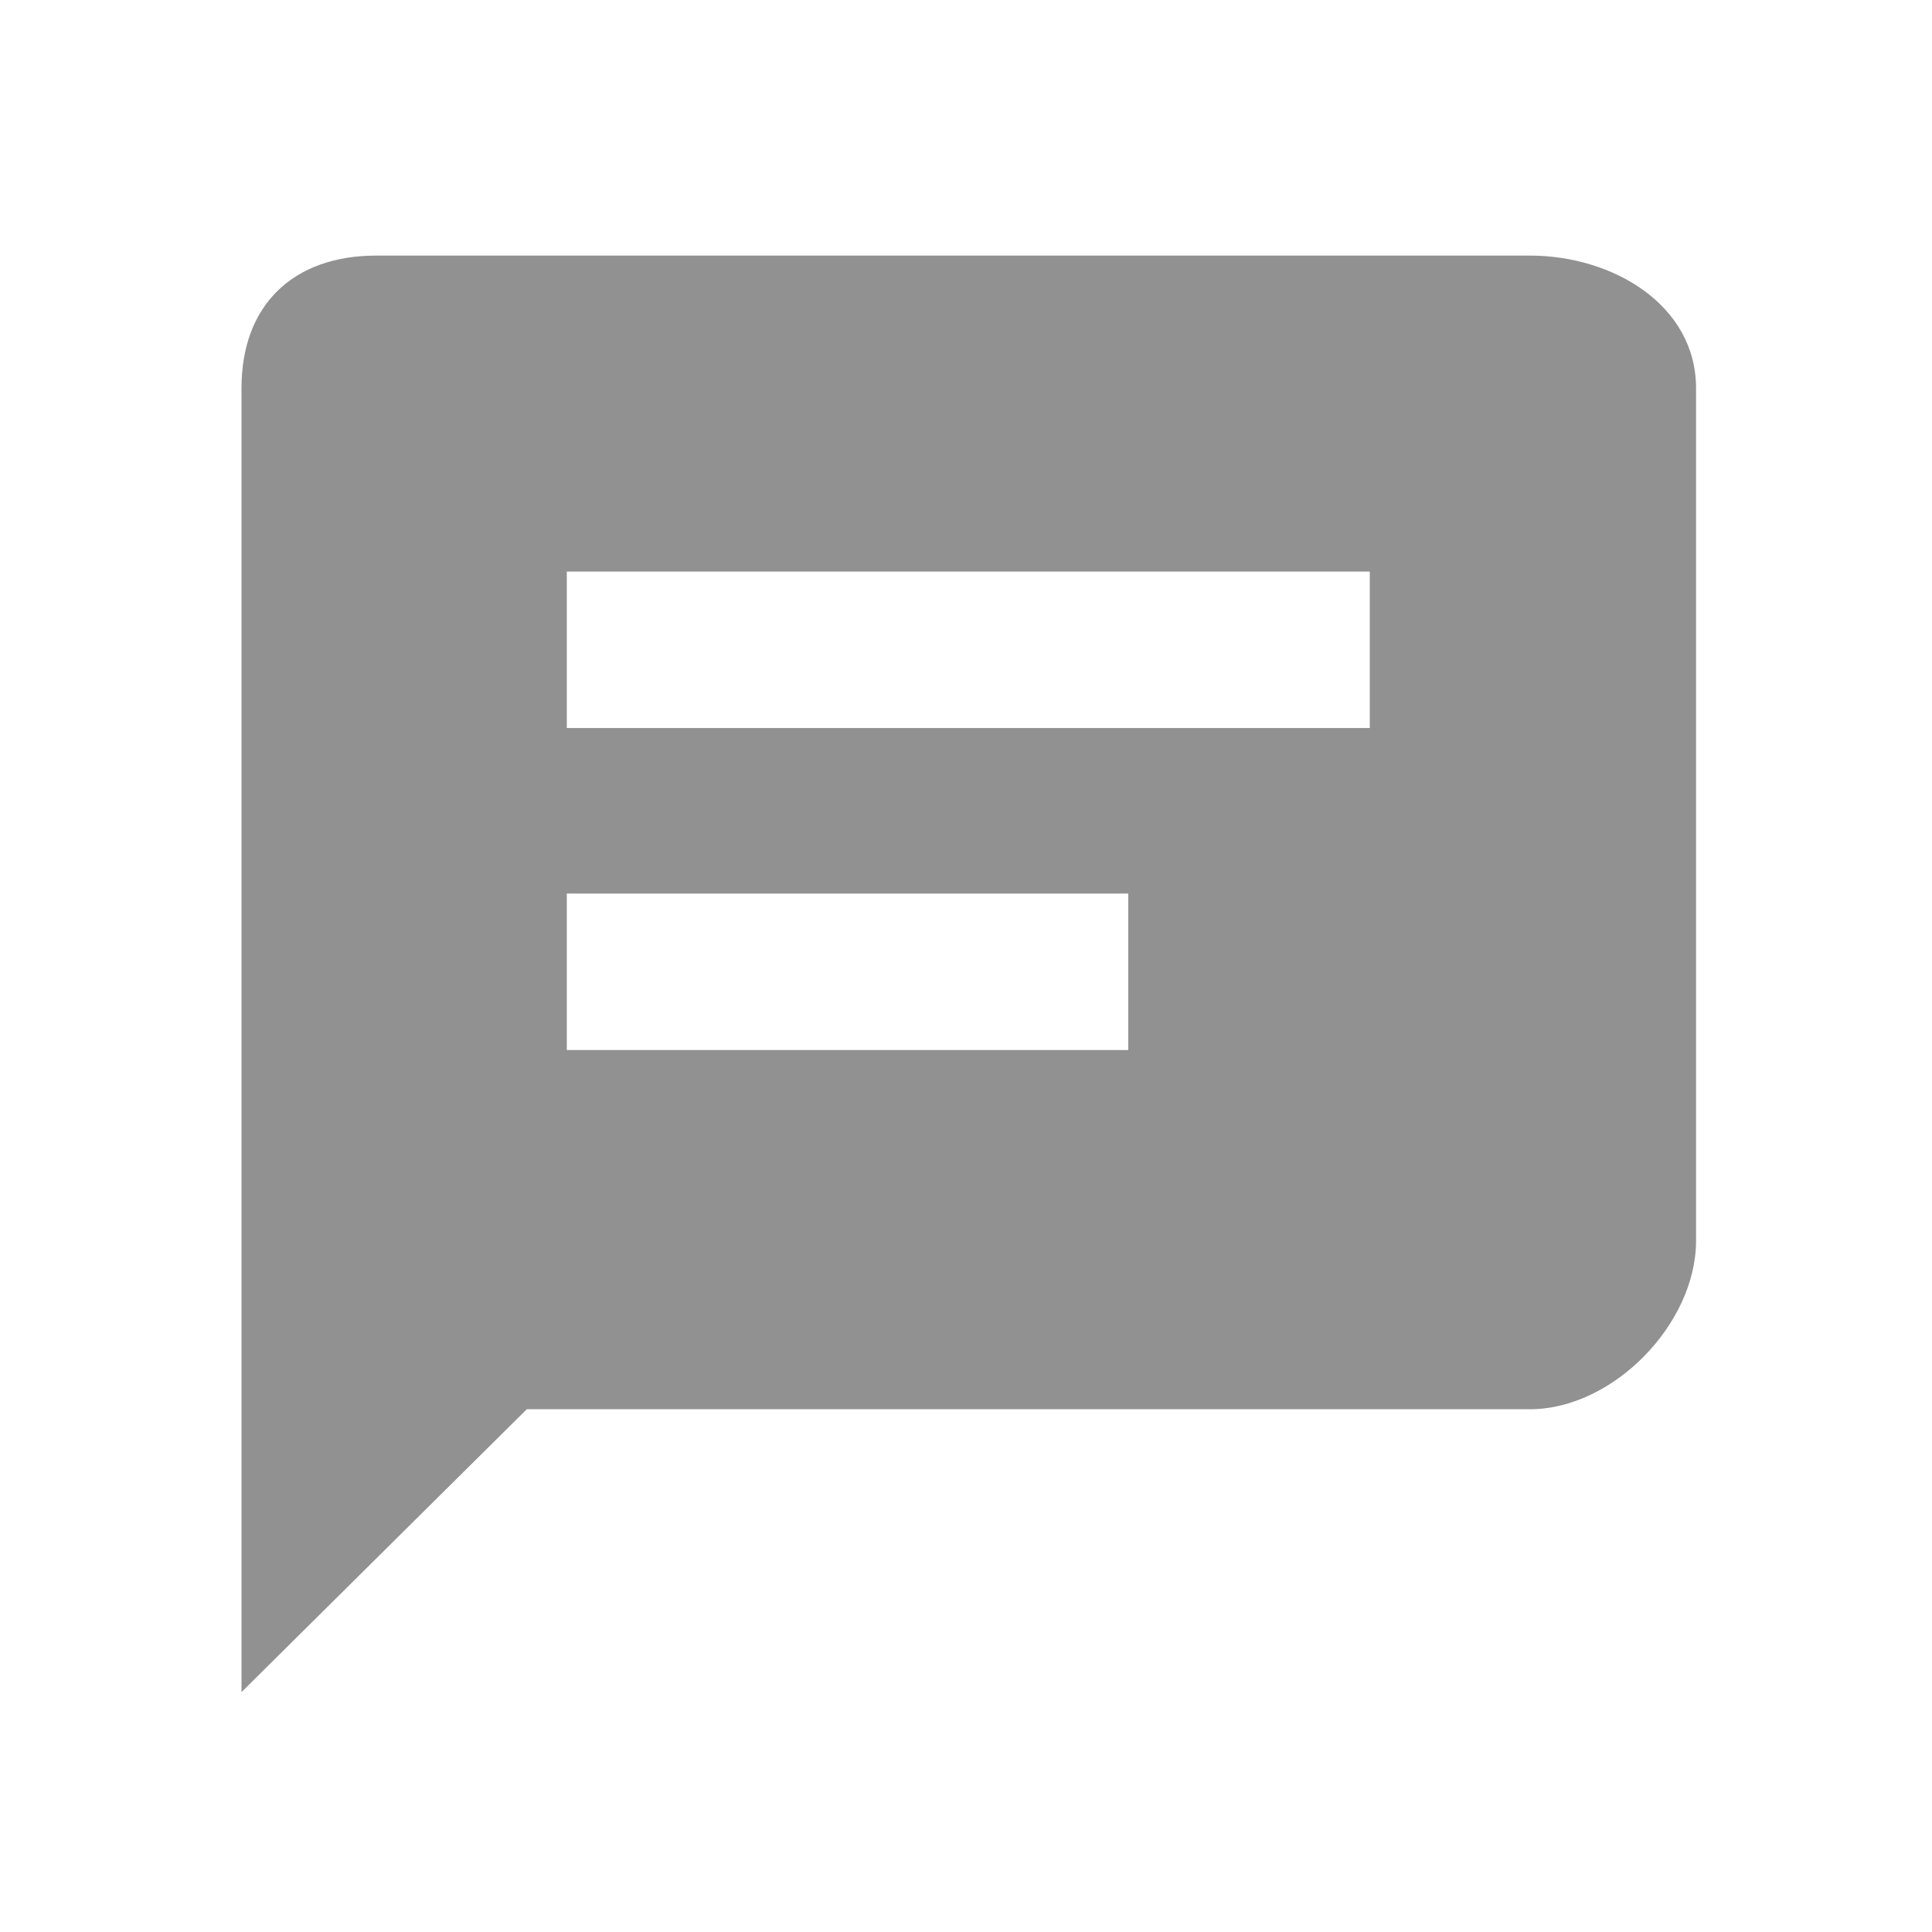
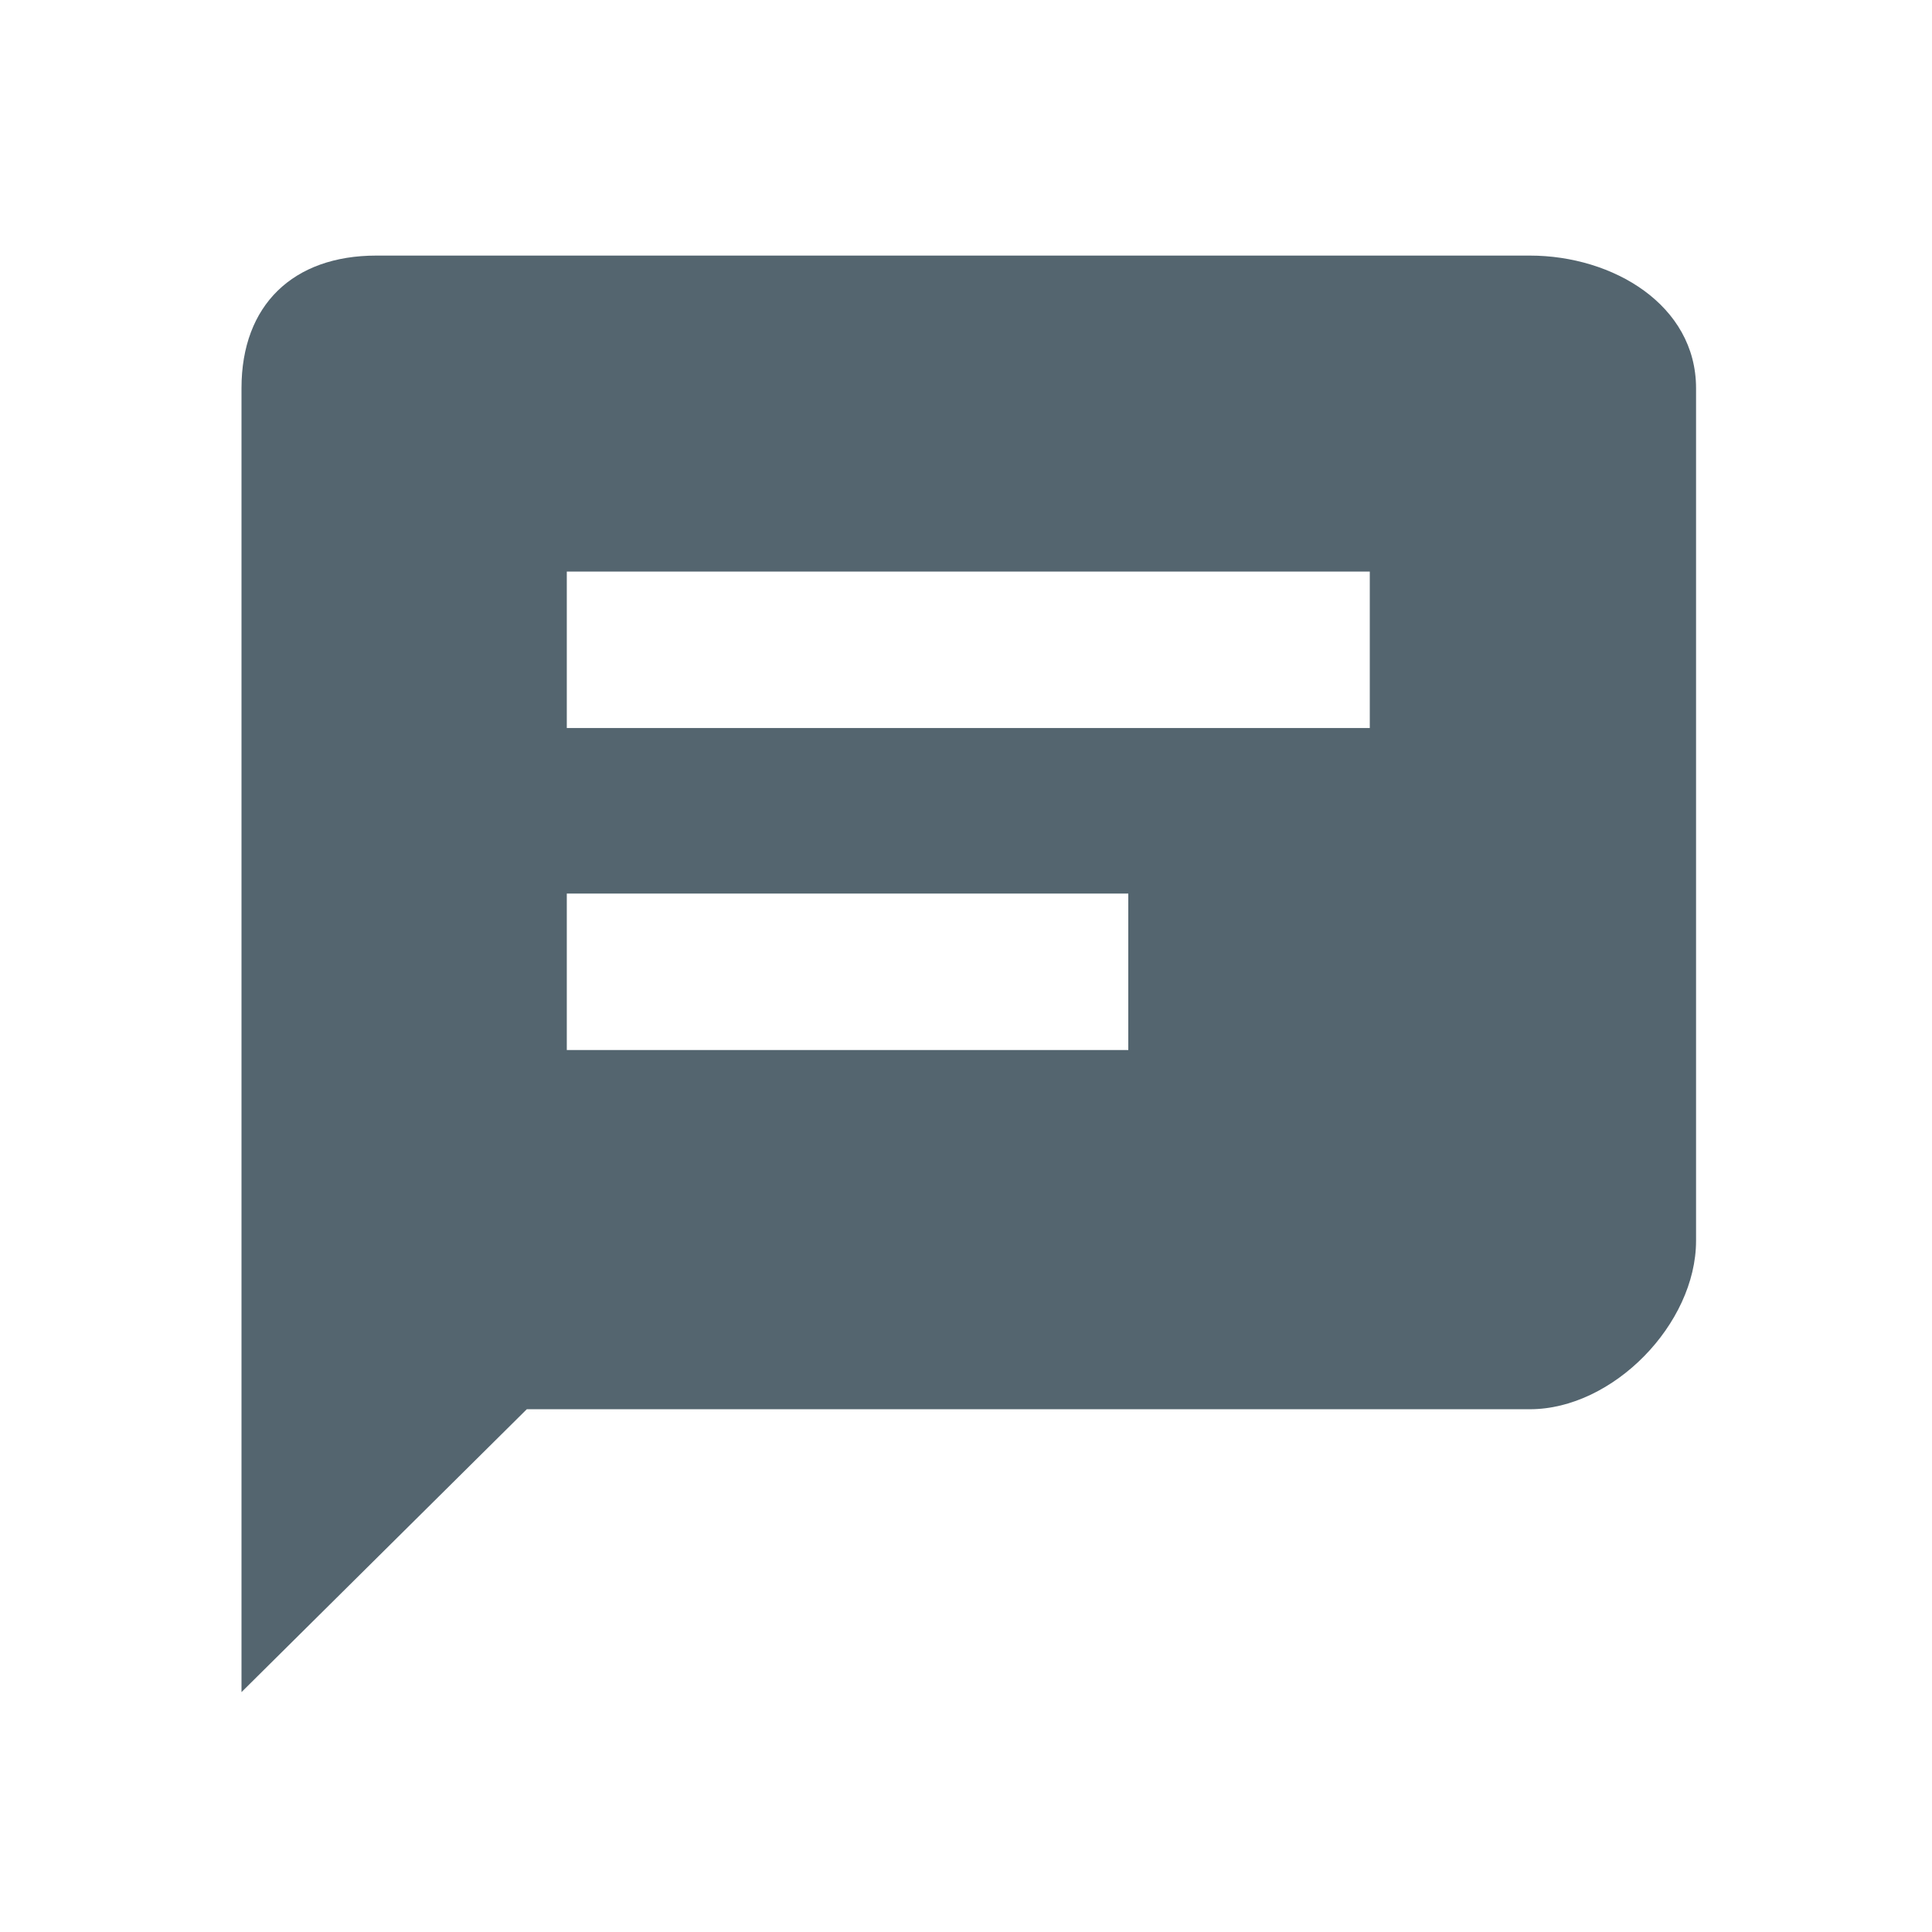
<svg xmlns="http://www.w3.org/2000/svg" viewBox="0 0 24 24" width="24" height="24">
-   <path fill="#919191" d="M19.005 3.175H4.674C3.642 3.175 3 3.789 3 4.821V21.02l3.544-3.514h12.461c1.033 0 2.064-1.06 2.064-2.093V4.821c-.001-1.032-1.032-1.646-2.064-1.646zm-4.989 9.869H7.041V11.1h6.975v1.944zm3-4H7.041V7.1h9.975v1.944z" />
+   <path fill="#54656f" d="M19.005 3.175H4.674C3.642 3.175 3 3.789 3 4.821V21.02l3.544-3.514h12.461c1.033 0 2.064-1.06 2.064-2.093V4.821c-.001-1.032-1.032-1.646-2.064-1.646zm-4.989 9.869H7.041V11.1h6.975v1.944zm3-4H7.041V7.1h9.975v1.944z" />
</svg>
